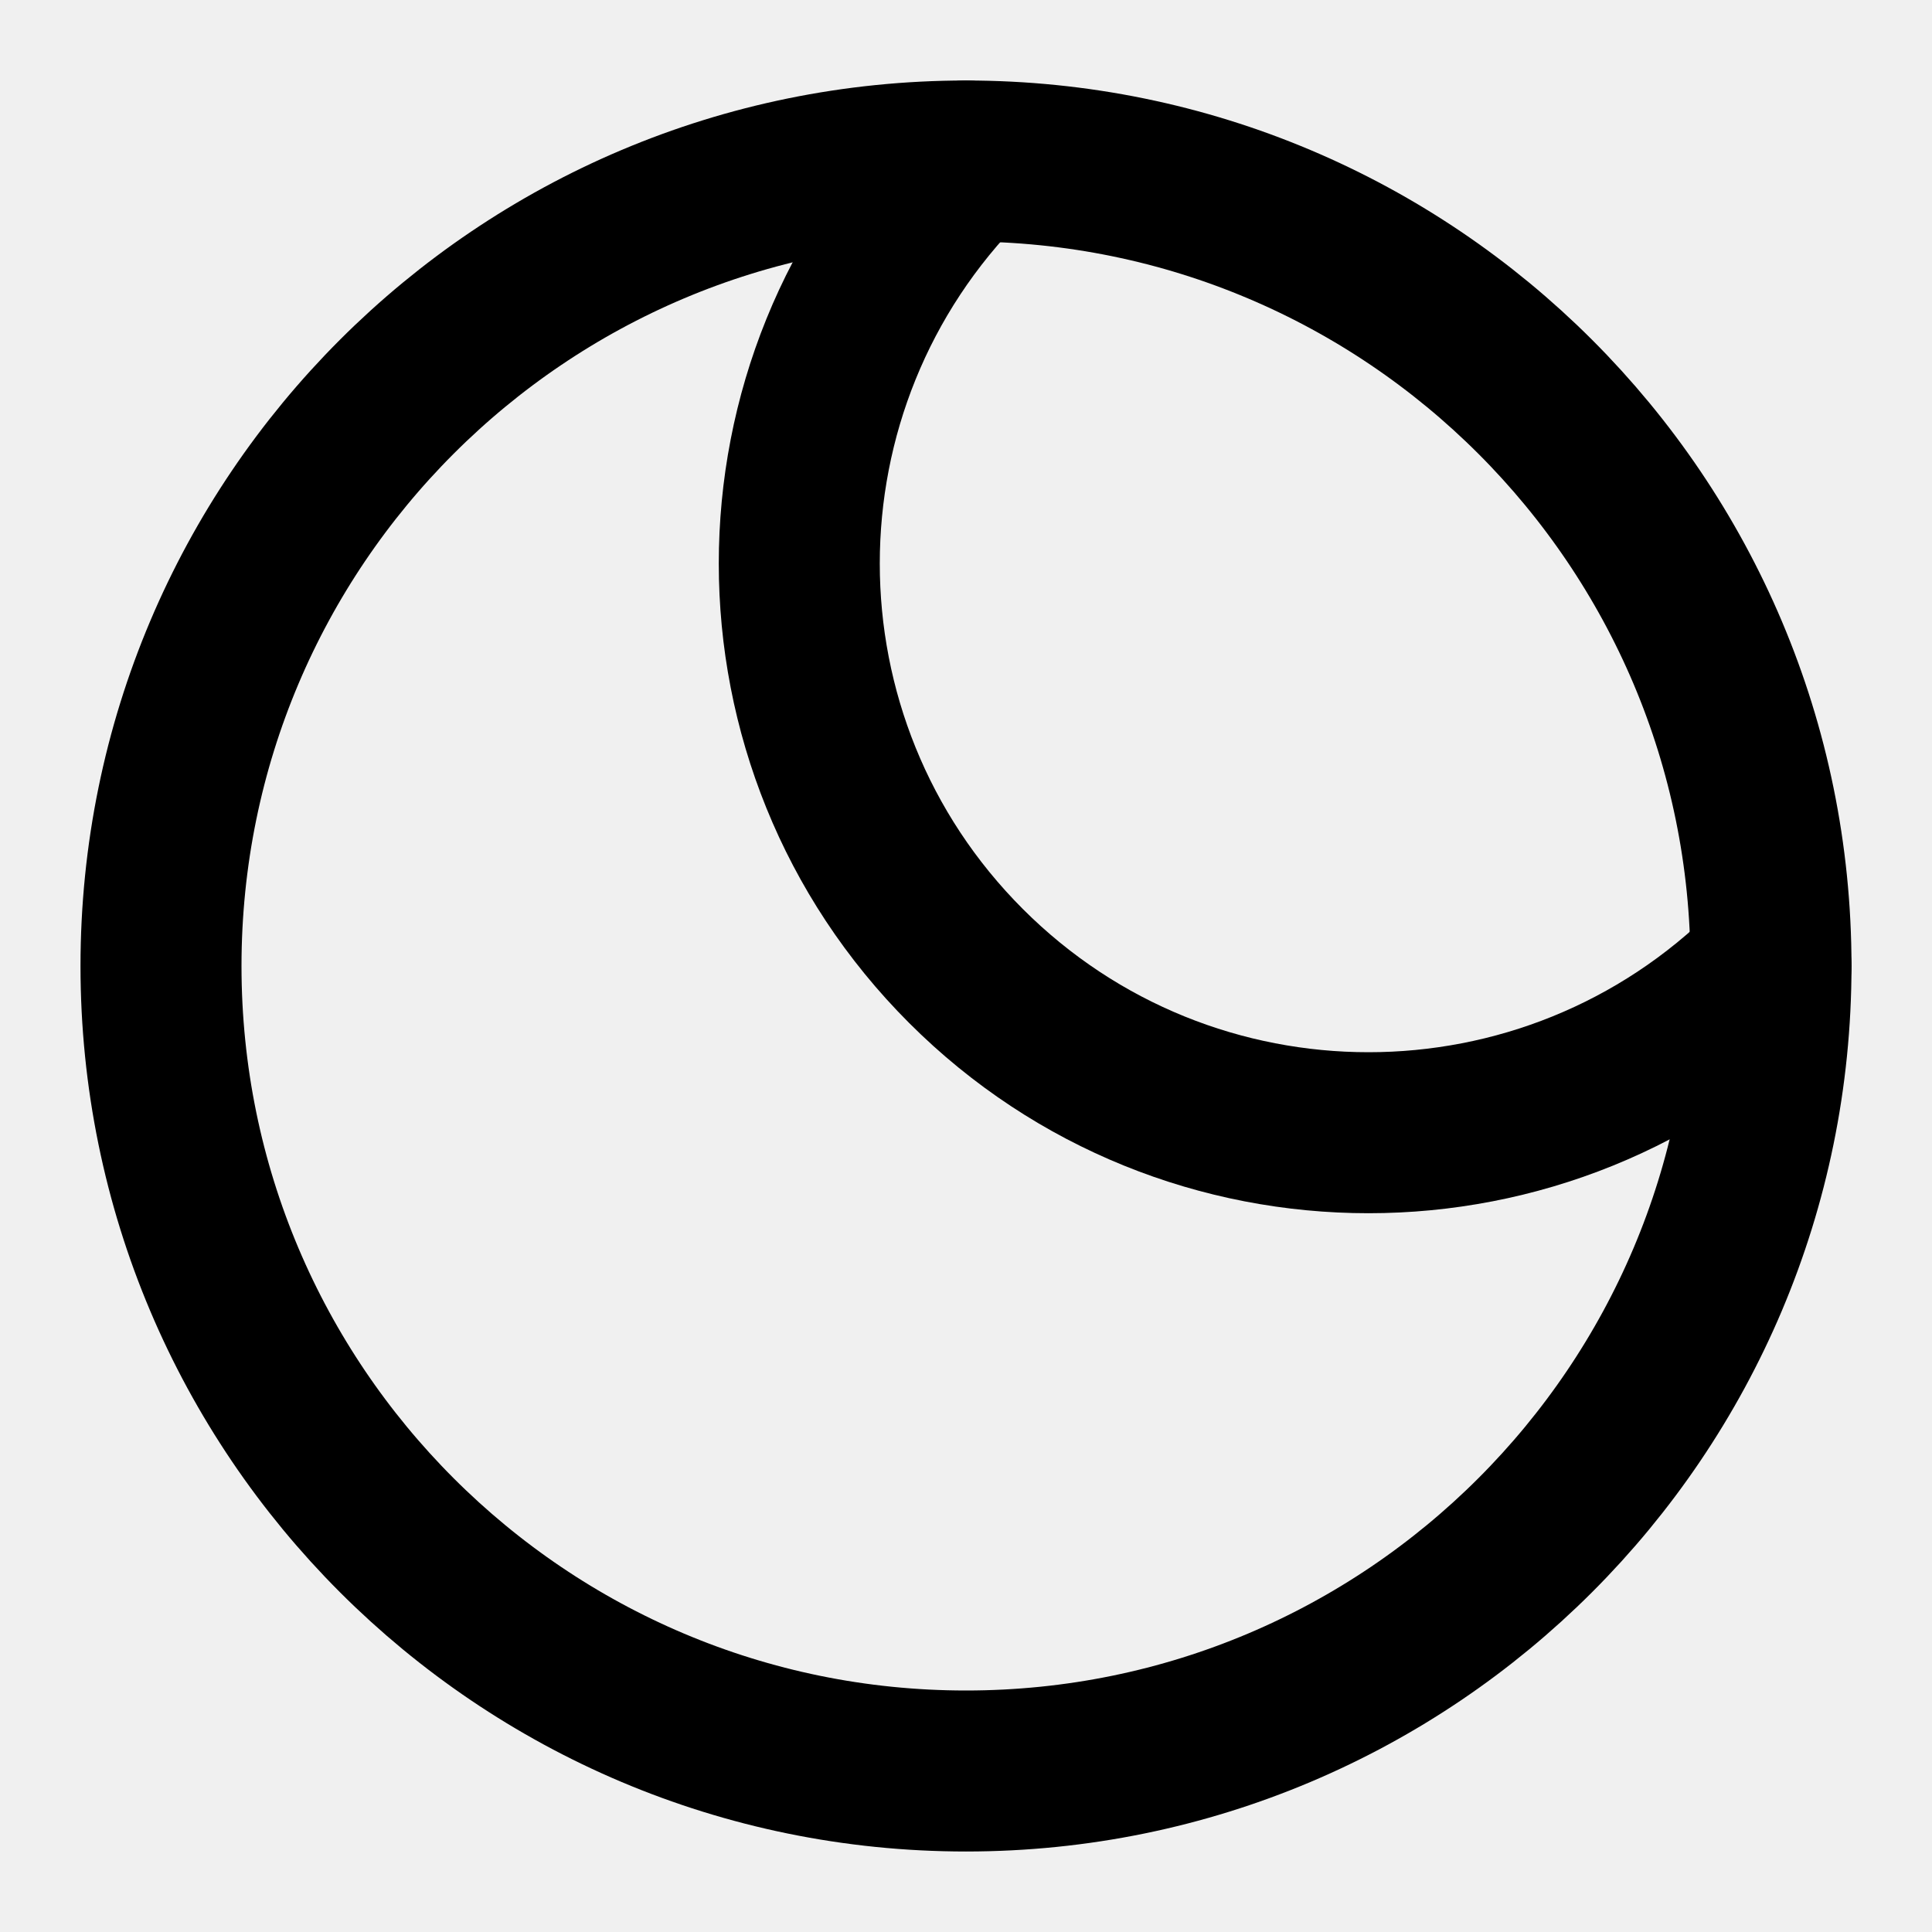
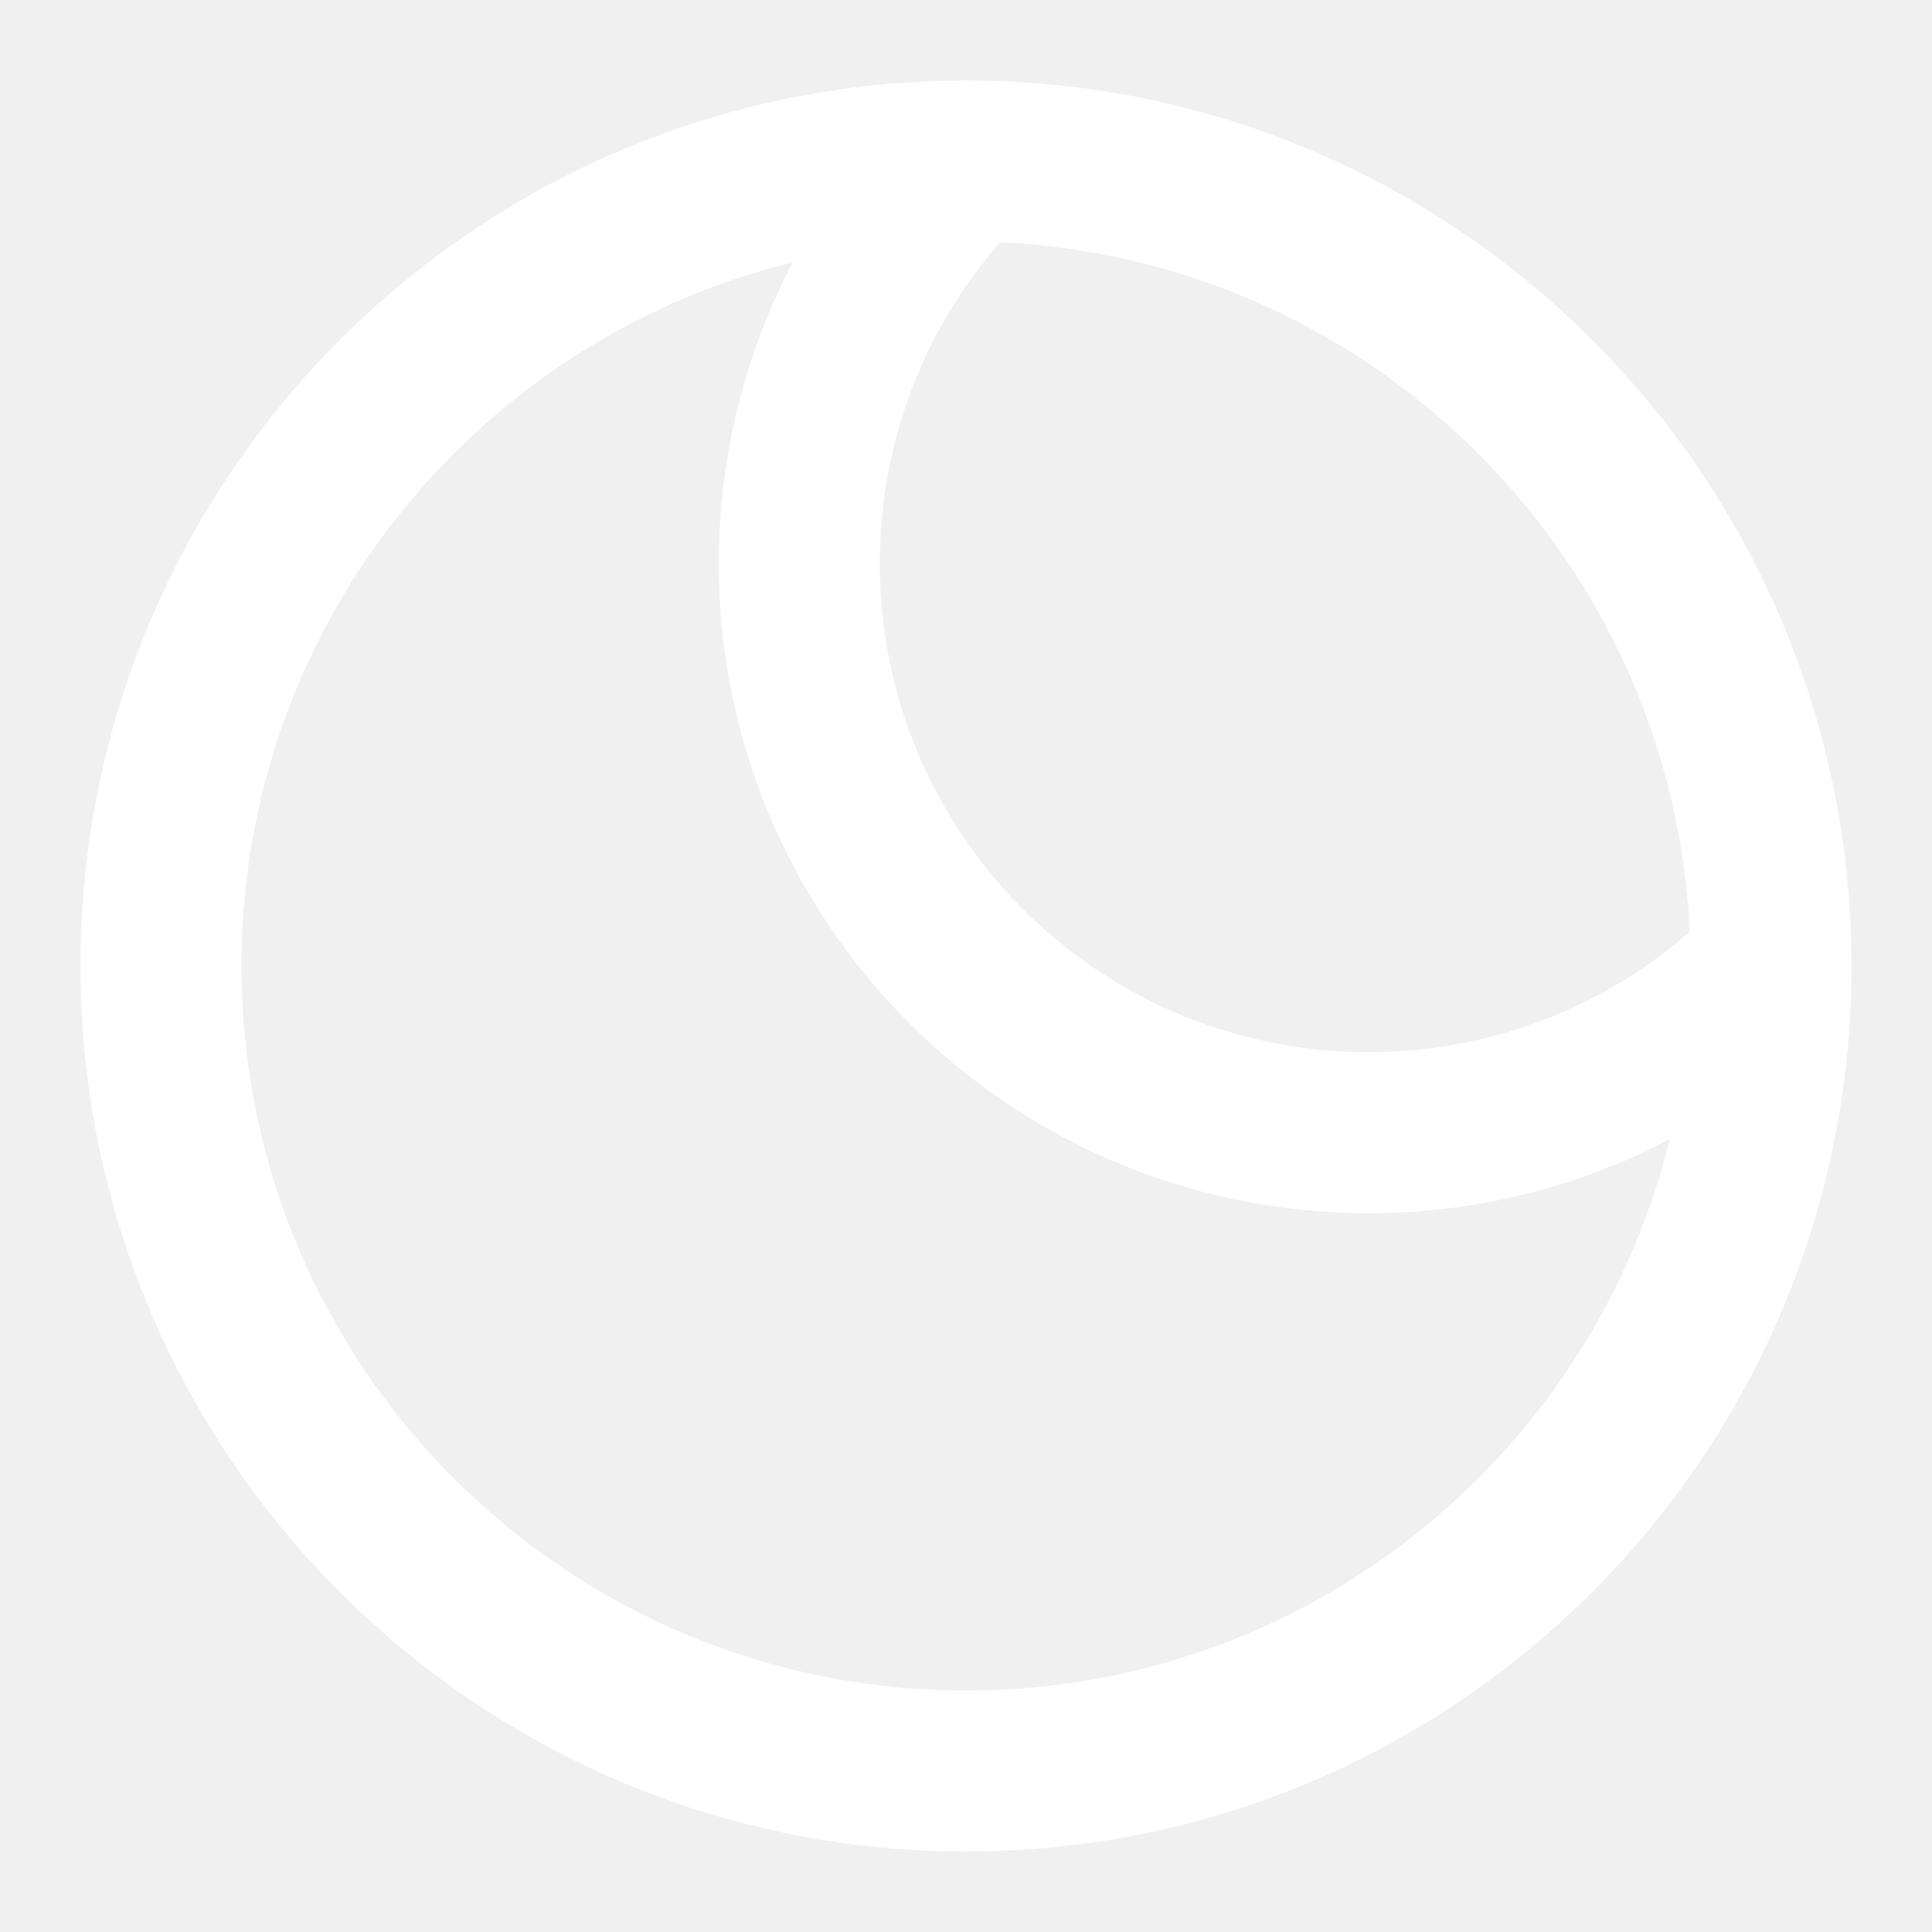
- <svg xmlns="http://www.w3.org/2000/svg" width="24" height="24" viewBox="0 0 24 24" fill="none" stroke="currentColor" stroke-width="2" stroke-linecap="round" stroke-linejoin="round" class="lucide lucide-eclipse-icon lucide-eclipse">
+ <svg xmlns="http://www.w3.org/2000/svg" width="24" height="24" viewBox="0 0 24 24" fill="none" stroke="white" stroke-width="2" stroke-linecap="round" stroke-linejoin="round" class="lucide lucide-eclipse-icon lucide-eclipse">
  <circle cx="12" cy="12" r="10" />
  <path d="M12 2a7 7 0 1 0 10 10" />
</svg>
